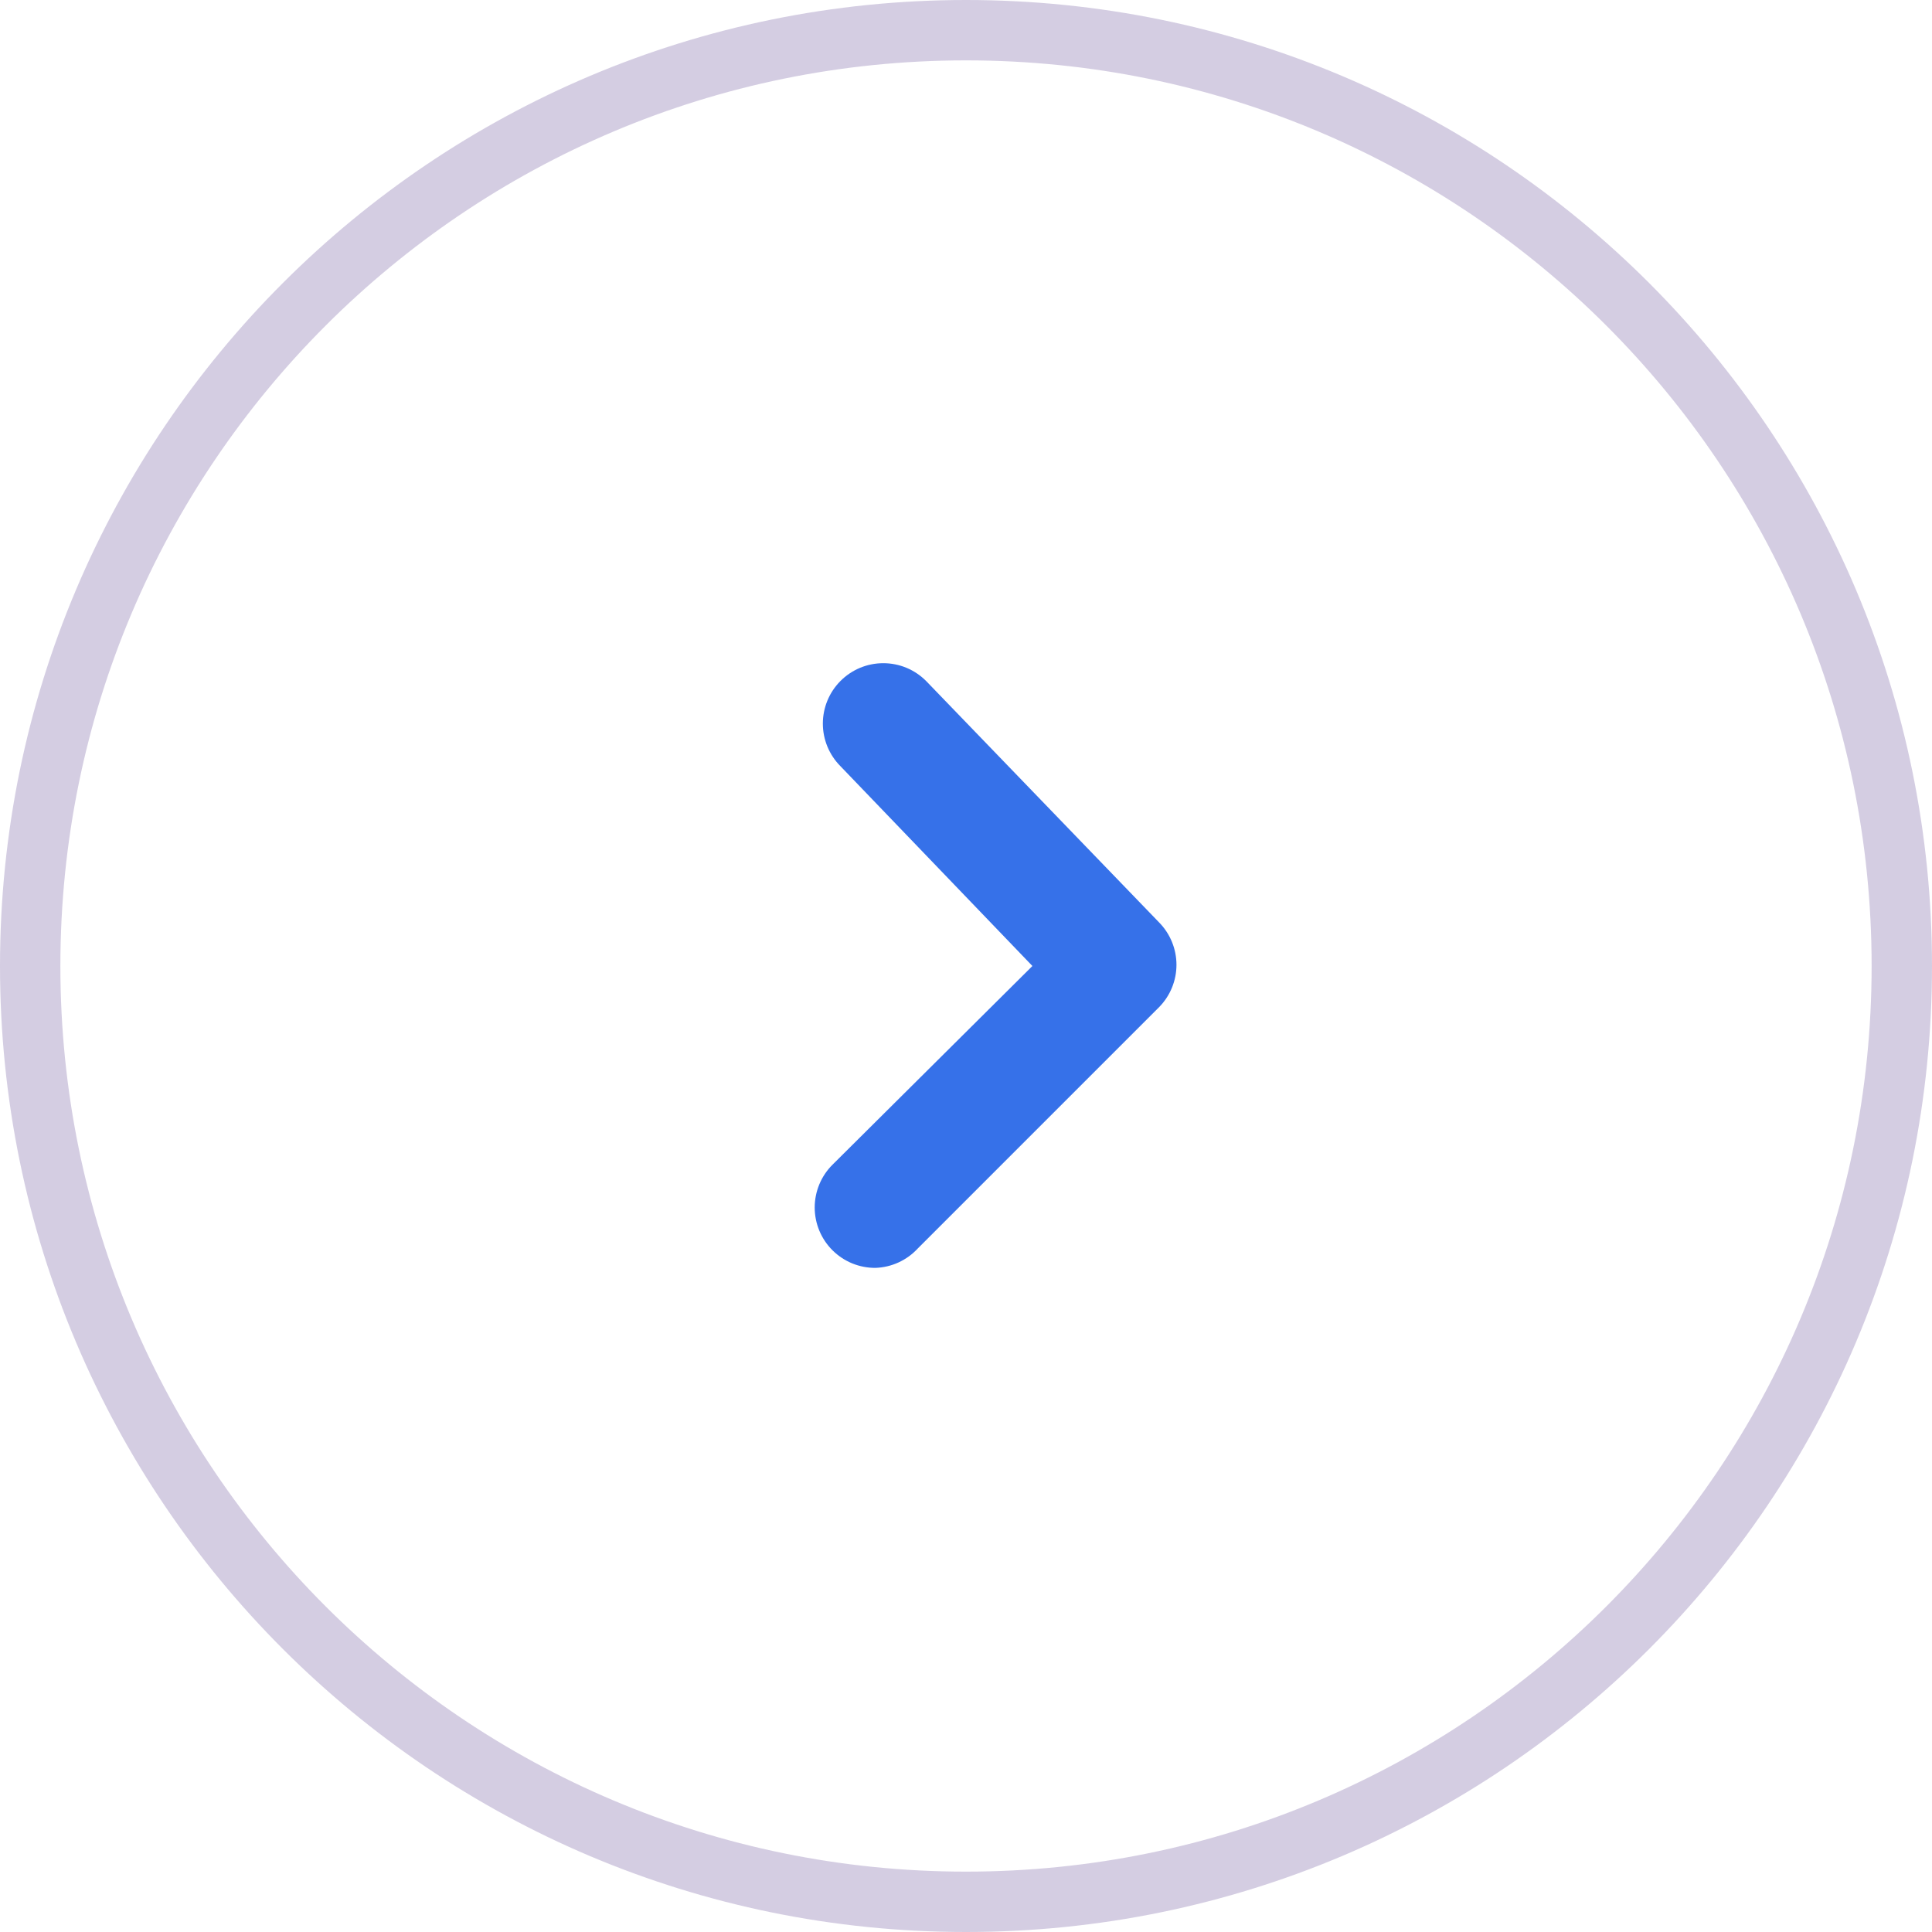
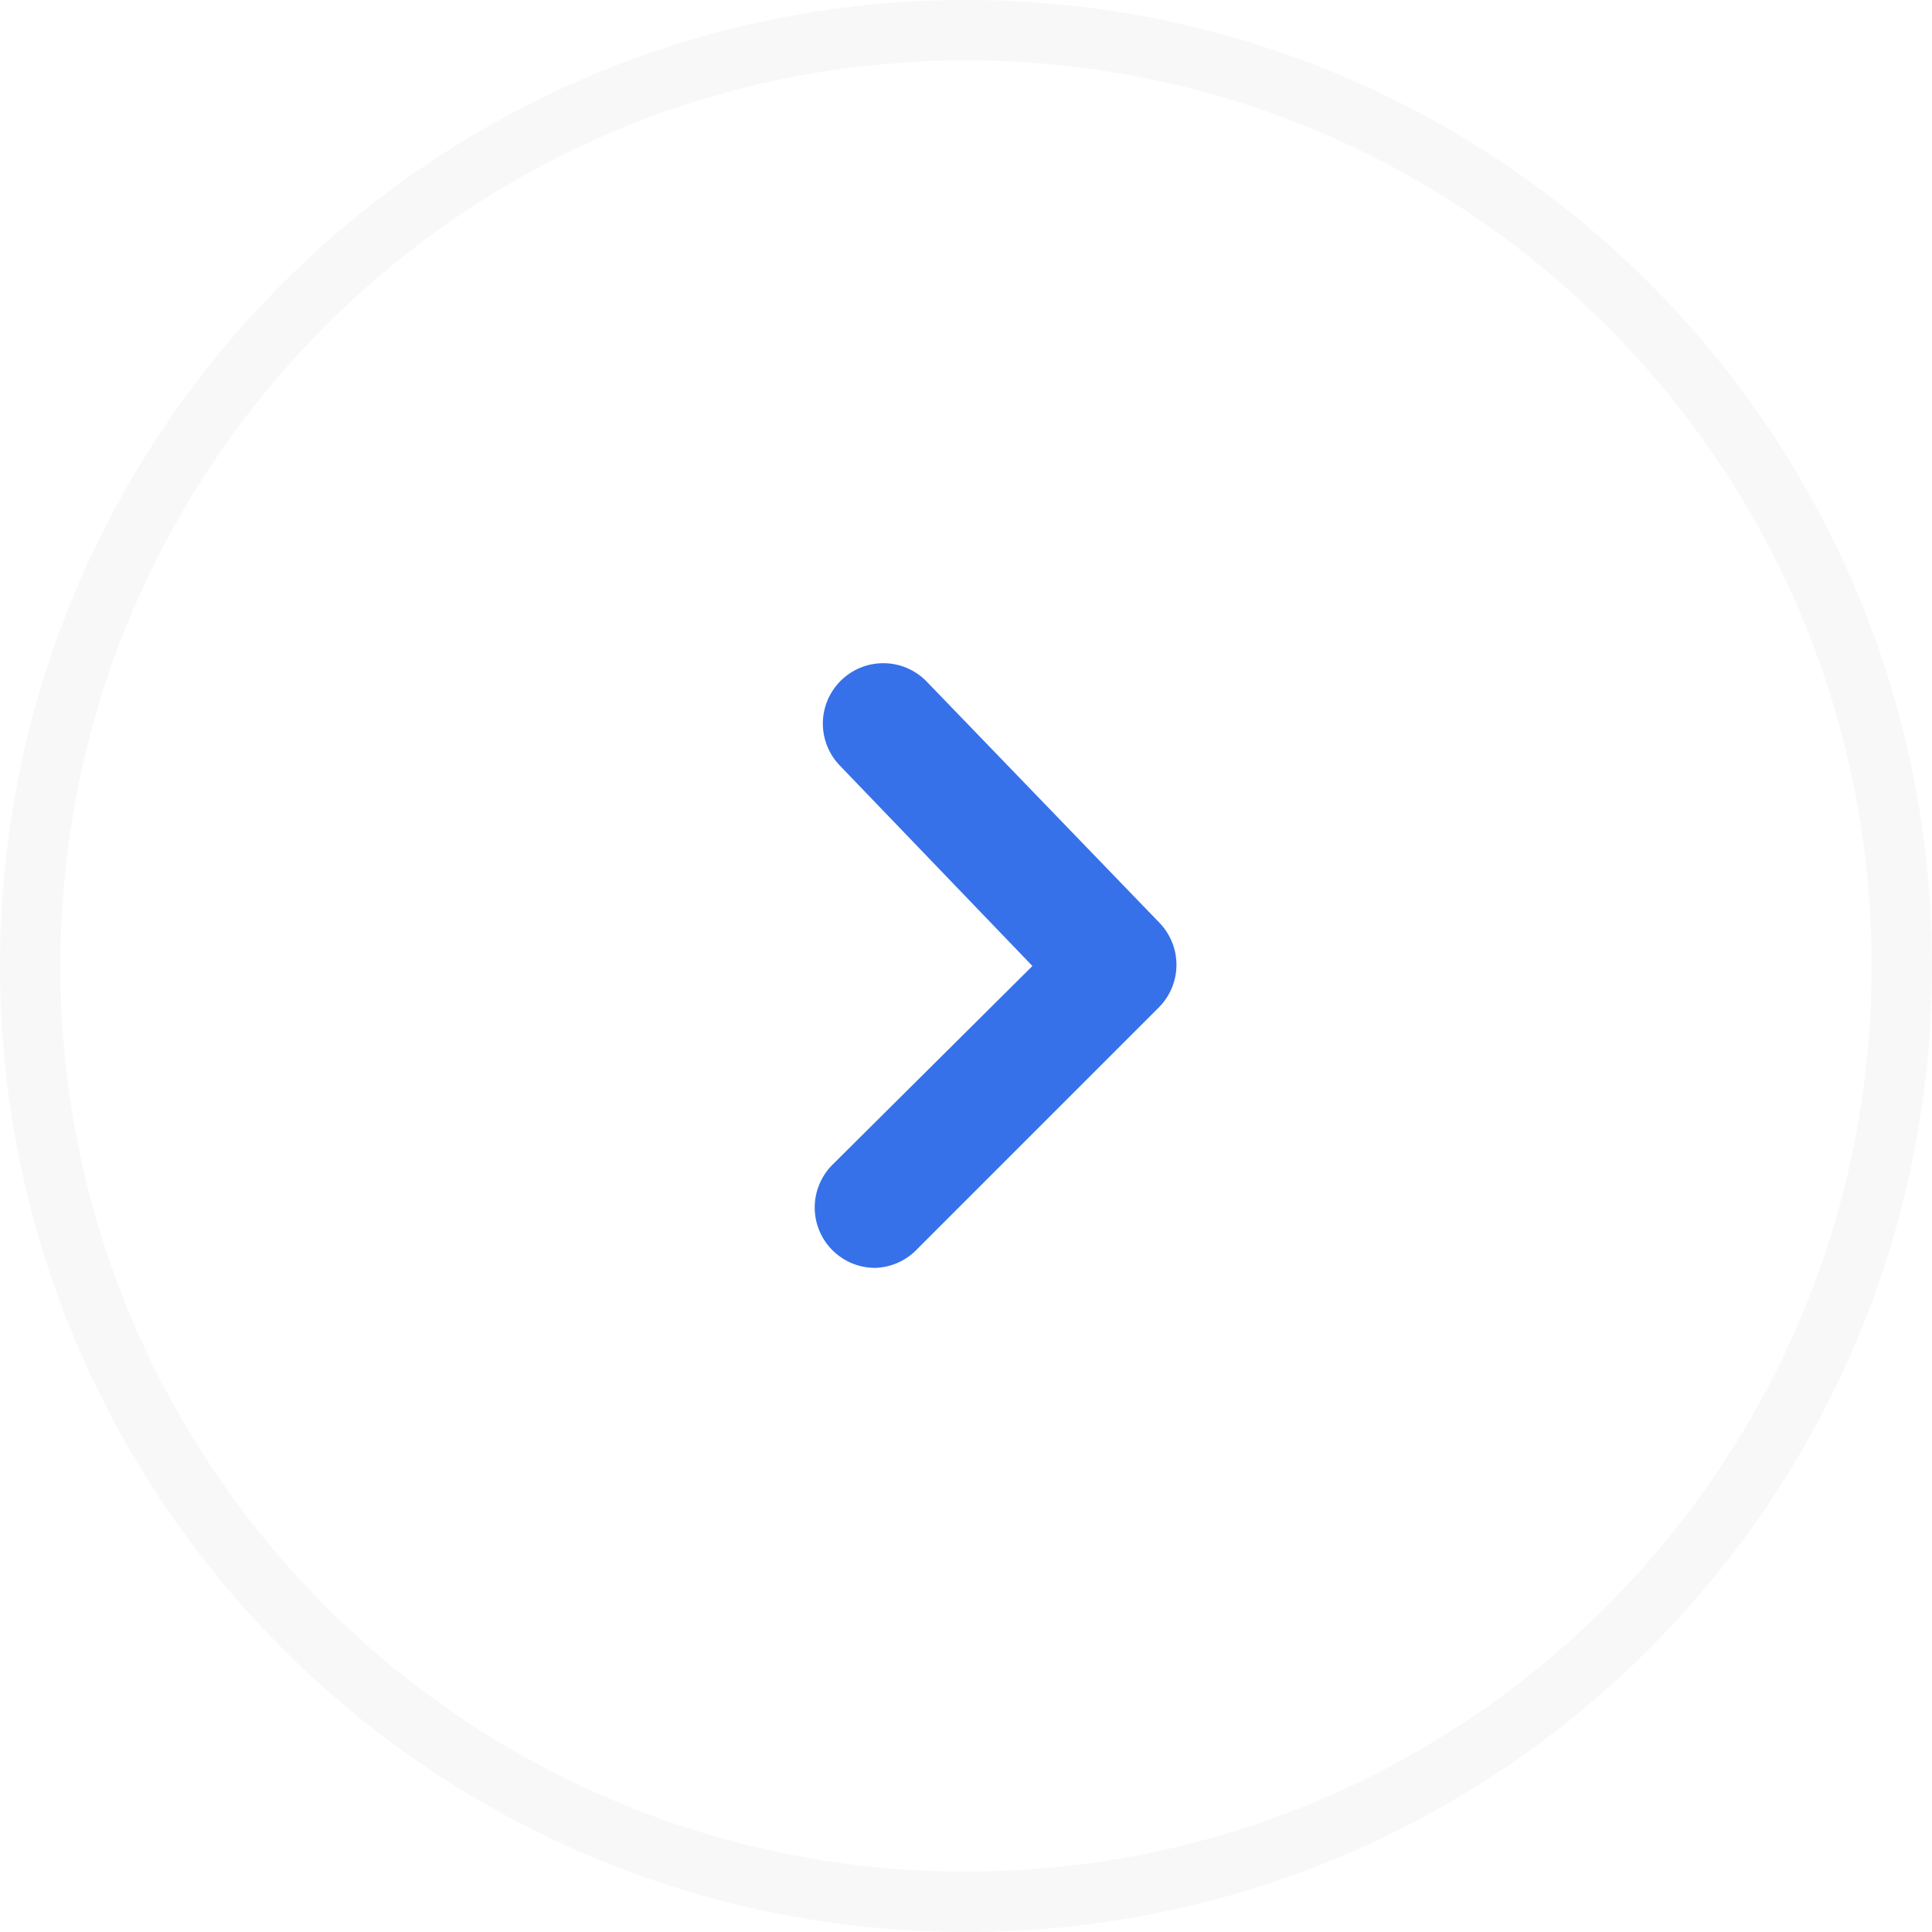
- <svg xmlns="http://www.w3.org/2000/svg" width="64" height="64" viewBox="0 0 64 64" fill="none">
-   <circle cx="32" cy="32" r="31" stroke="#2B076E" stroke-opacity="0.2" stroke-width="2" />
+ <svg xmlns="http://www.w3.org/2000/svg" class="arrow" width="64" height="64" viewBox="0 0 64 64" fill="transparent">
+   <circle cx="32" cy="32" r="31" stroke="#E0E0E0" stroke-opacity="0.2" stroke-width="2" />
  <path d="M29 42C28.737 42.002 28.476 41.951 28.232 41.852C27.988 41.752 27.767 41.605 27.58 41.42C27.392 41.234 27.244 41.013 27.142 40.769C27.041 40.526 26.988 40.264 26.988 40C26.988 39.736 27.041 39.475 27.142 39.231C27.244 38.987 27.392 38.766 27.58 38.58L34.2 32L27.84 25.38C27.467 25.005 27.258 24.498 27.258 23.97C27.258 23.442 27.467 22.935 27.84 22.56C28.026 22.373 28.247 22.224 28.491 22.122C28.735 22.021 28.996 21.969 29.26 21.969C29.524 21.969 29.785 22.021 30.029 22.122C30.273 22.224 30.494 22.373 30.68 22.56L38.4 30.56C38.766 30.934 38.972 31.437 38.972 31.96C38.972 32.484 38.766 32.986 38.4 33.36L30.4 41.36C30.22 41.554 30.004 41.71 29.764 41.82C29.524 41.93 29.264 41.991 29 42Z" fill="#3671E9" />
</svg>
